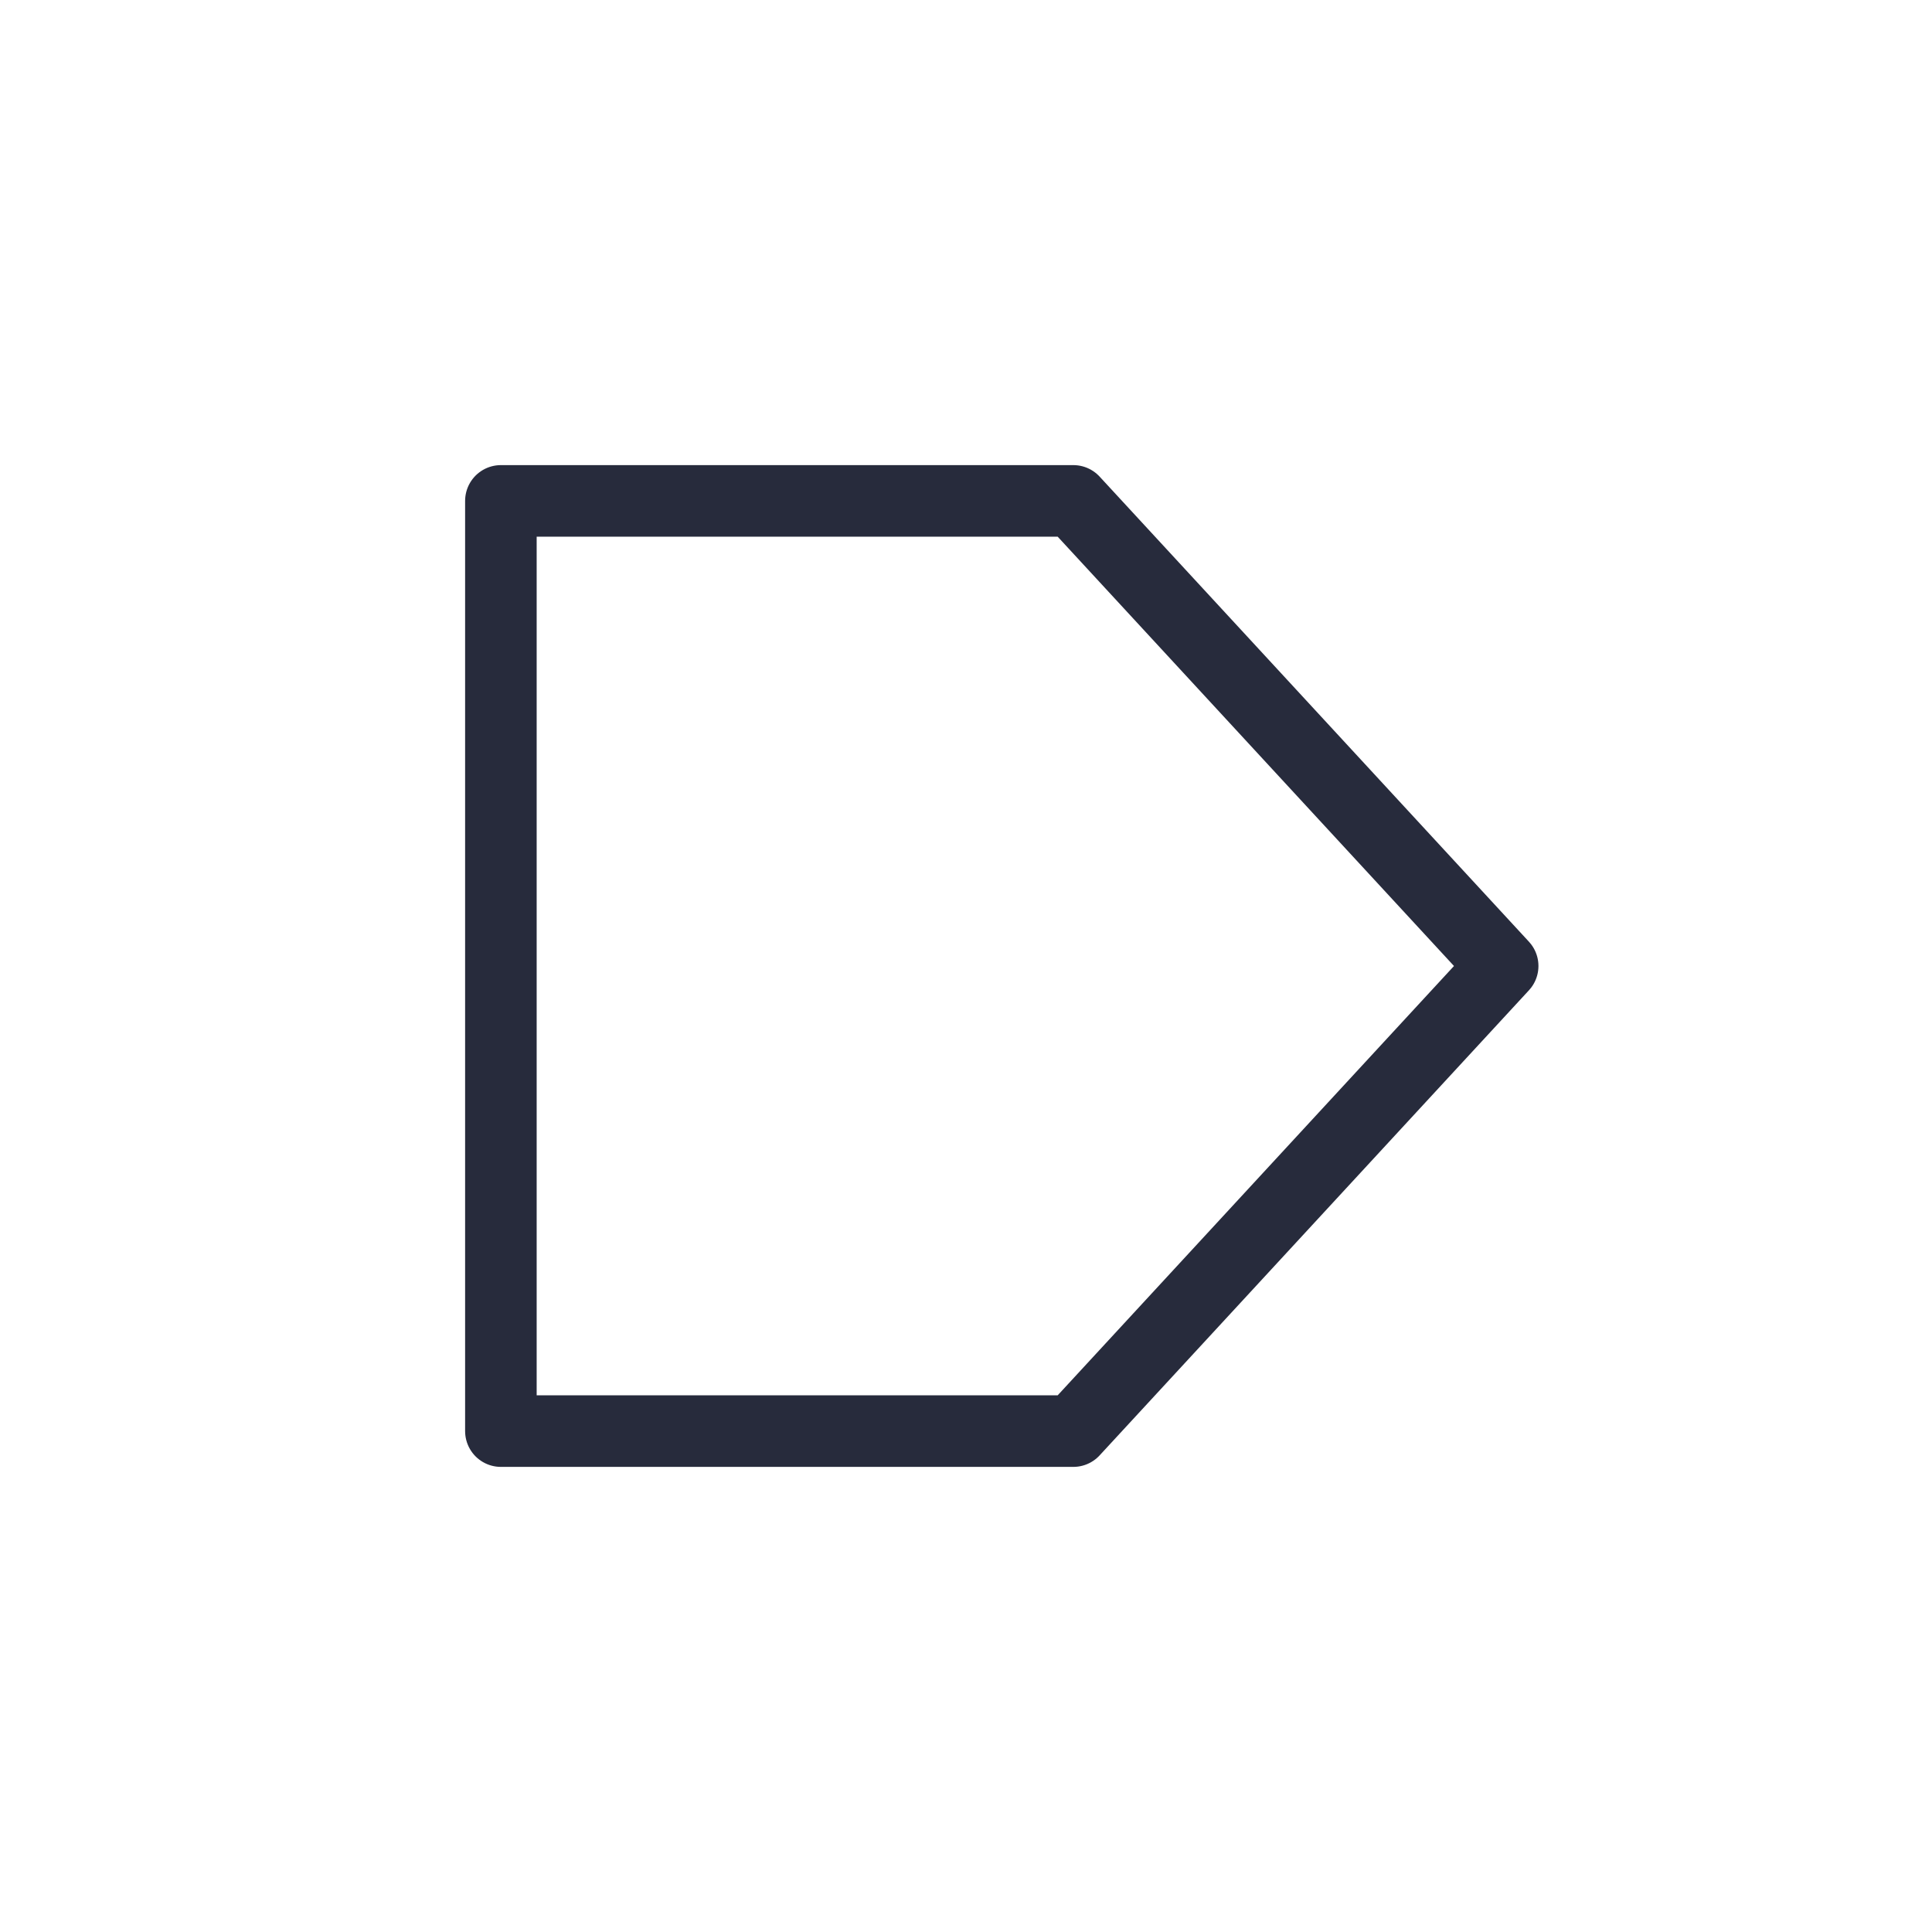
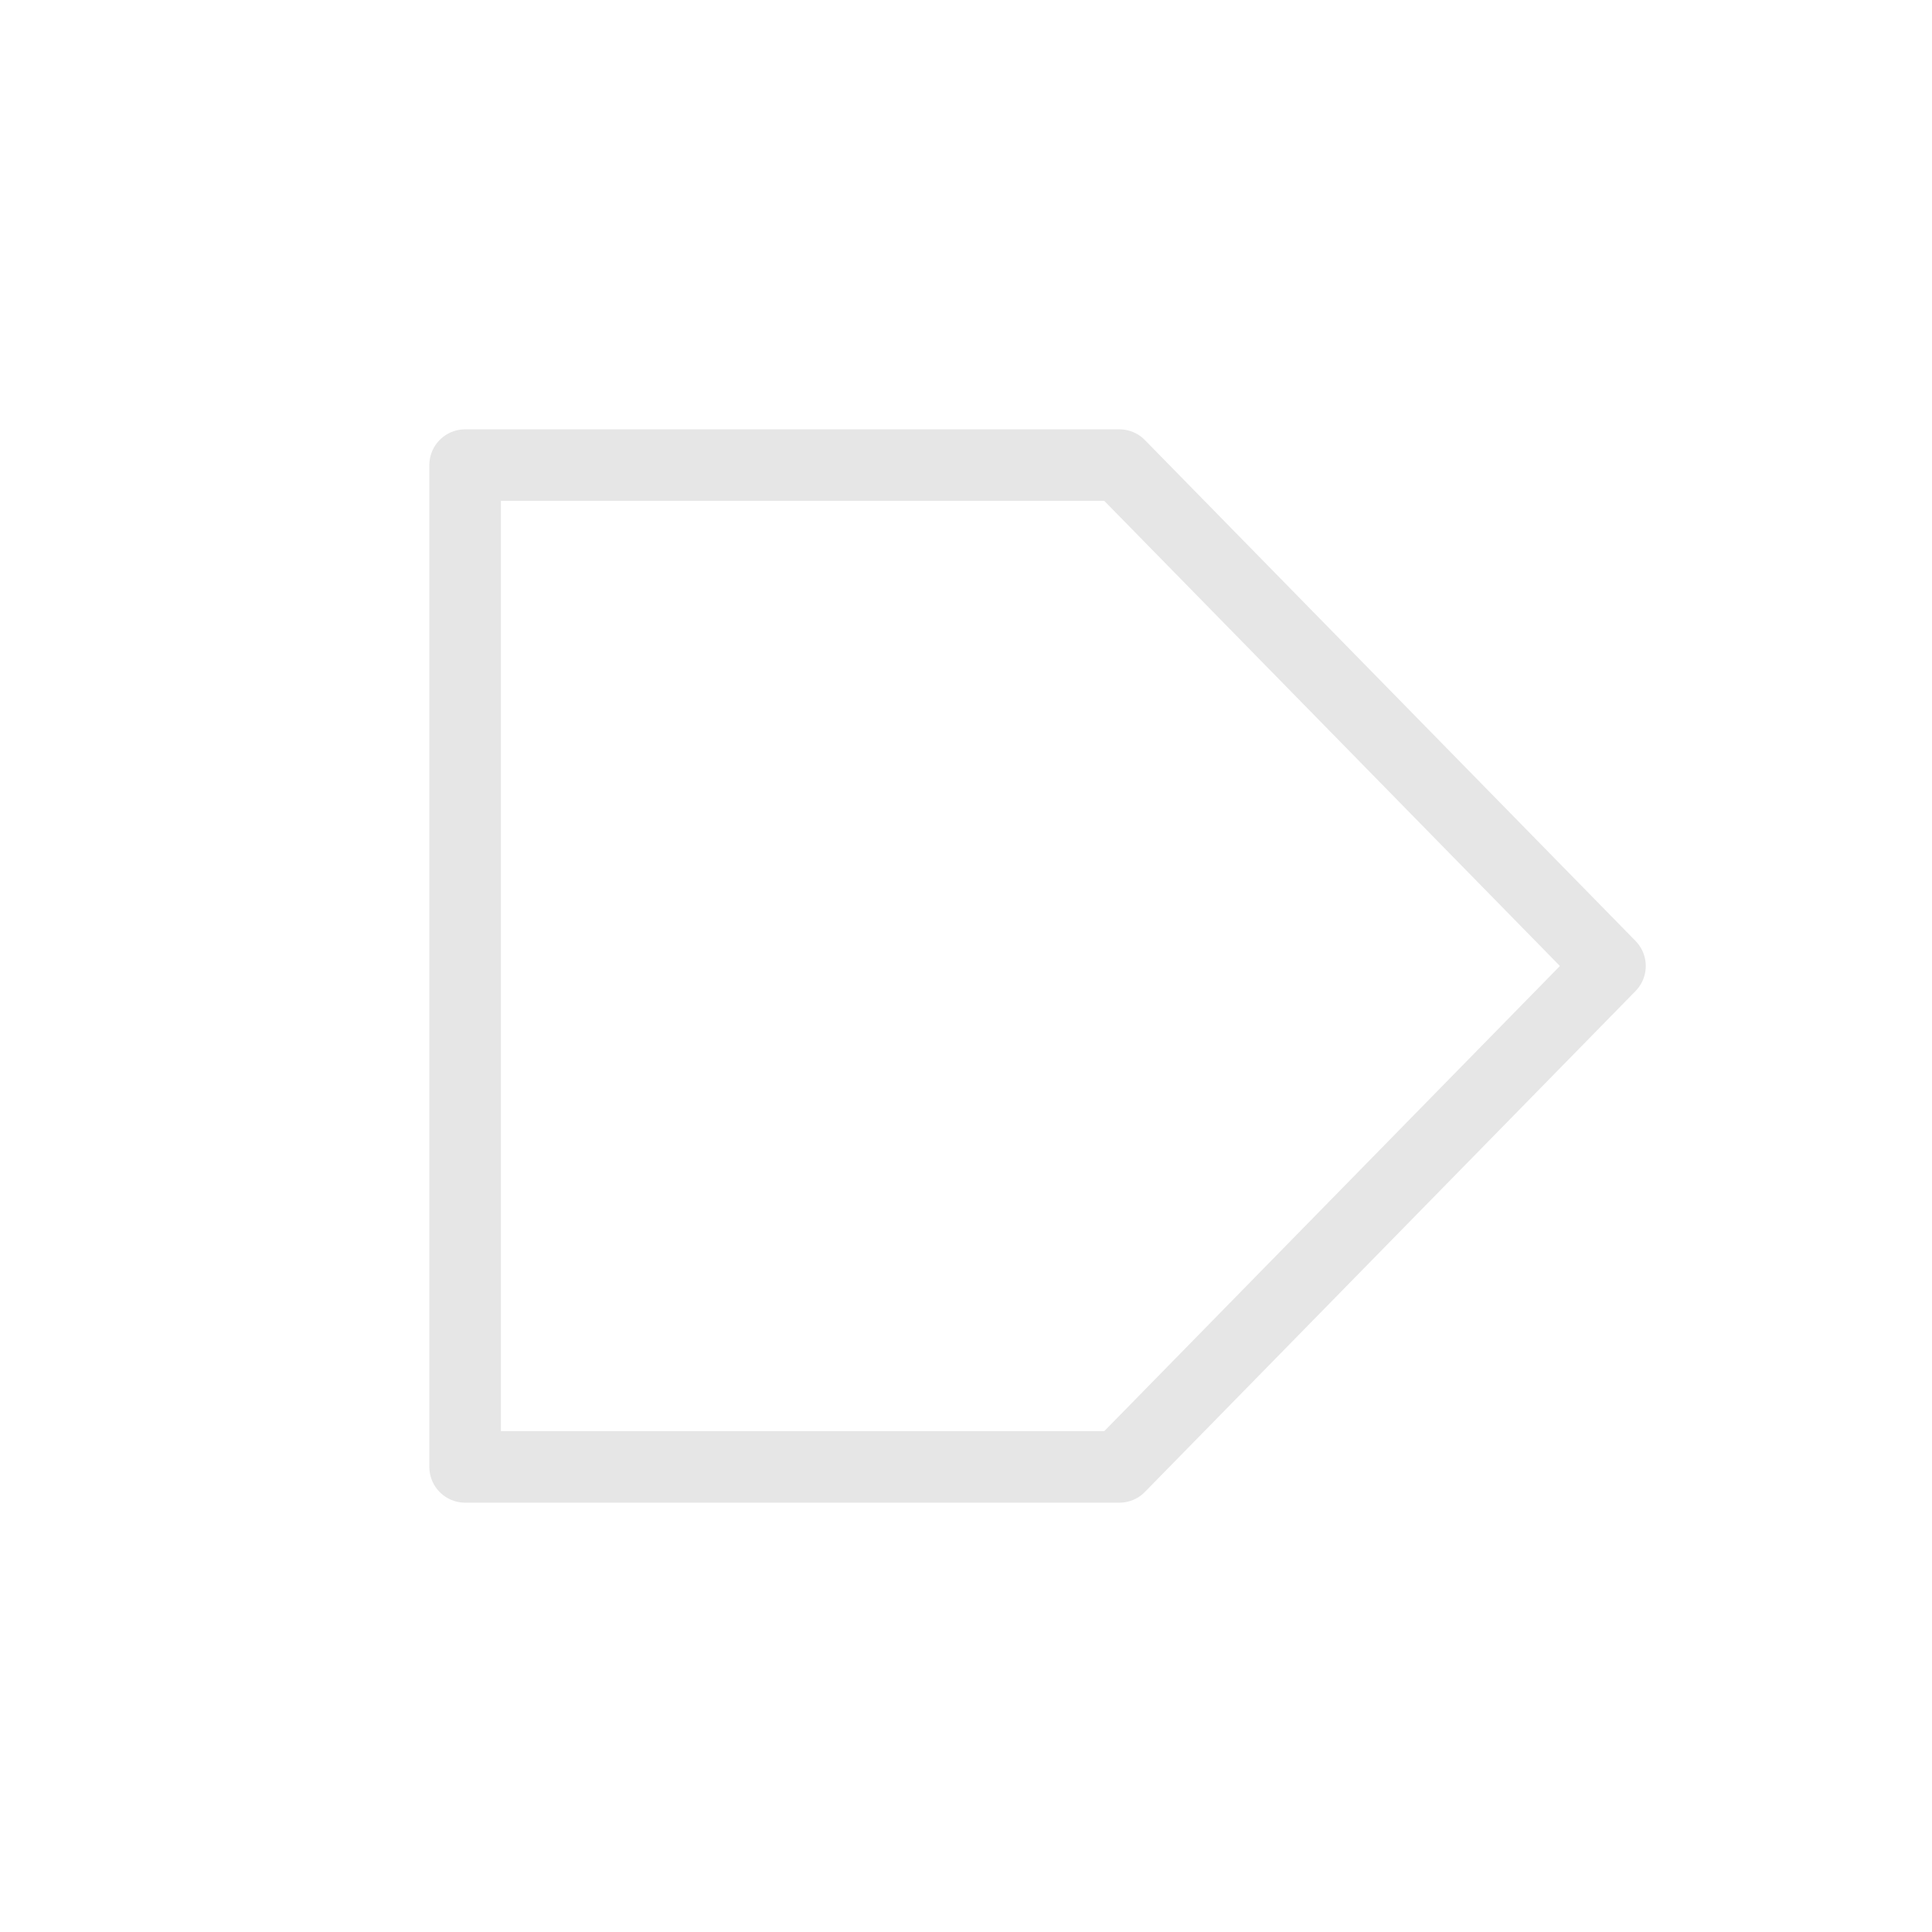
<svg xmlns="http://www.w3.org/2000/svg" id="sbol-svg-cds" width="27px" height="27px" viewBox="0 0 27 27" version="1.1">
  <defs />
-   <g id="Page-1" stroke="none" stroke-width="1" fill="none" fill-rule="evenodd">
-     <path d="M7,7 L15,7 L21,13.5 L15,20 L7,20 L7,7 Z" id="icon" stroke="#272B3C" stroke-linecap="round" stroke-linejoin="round" />
+   <g id="Page-1" stroke="none" stroke-width="1" fill="none" fill-rule="evenodd" stroke-linecap="round" stroke-linejoin="round">
+     <path d="M6.5,6.5 L15.643,6.5 L22.5,13.5 L15.643,20.5 L6.5,20.5 L6.5,6.5 Z" id="icon" stroke="#E6E6E6" />
  </g>
</svg>
